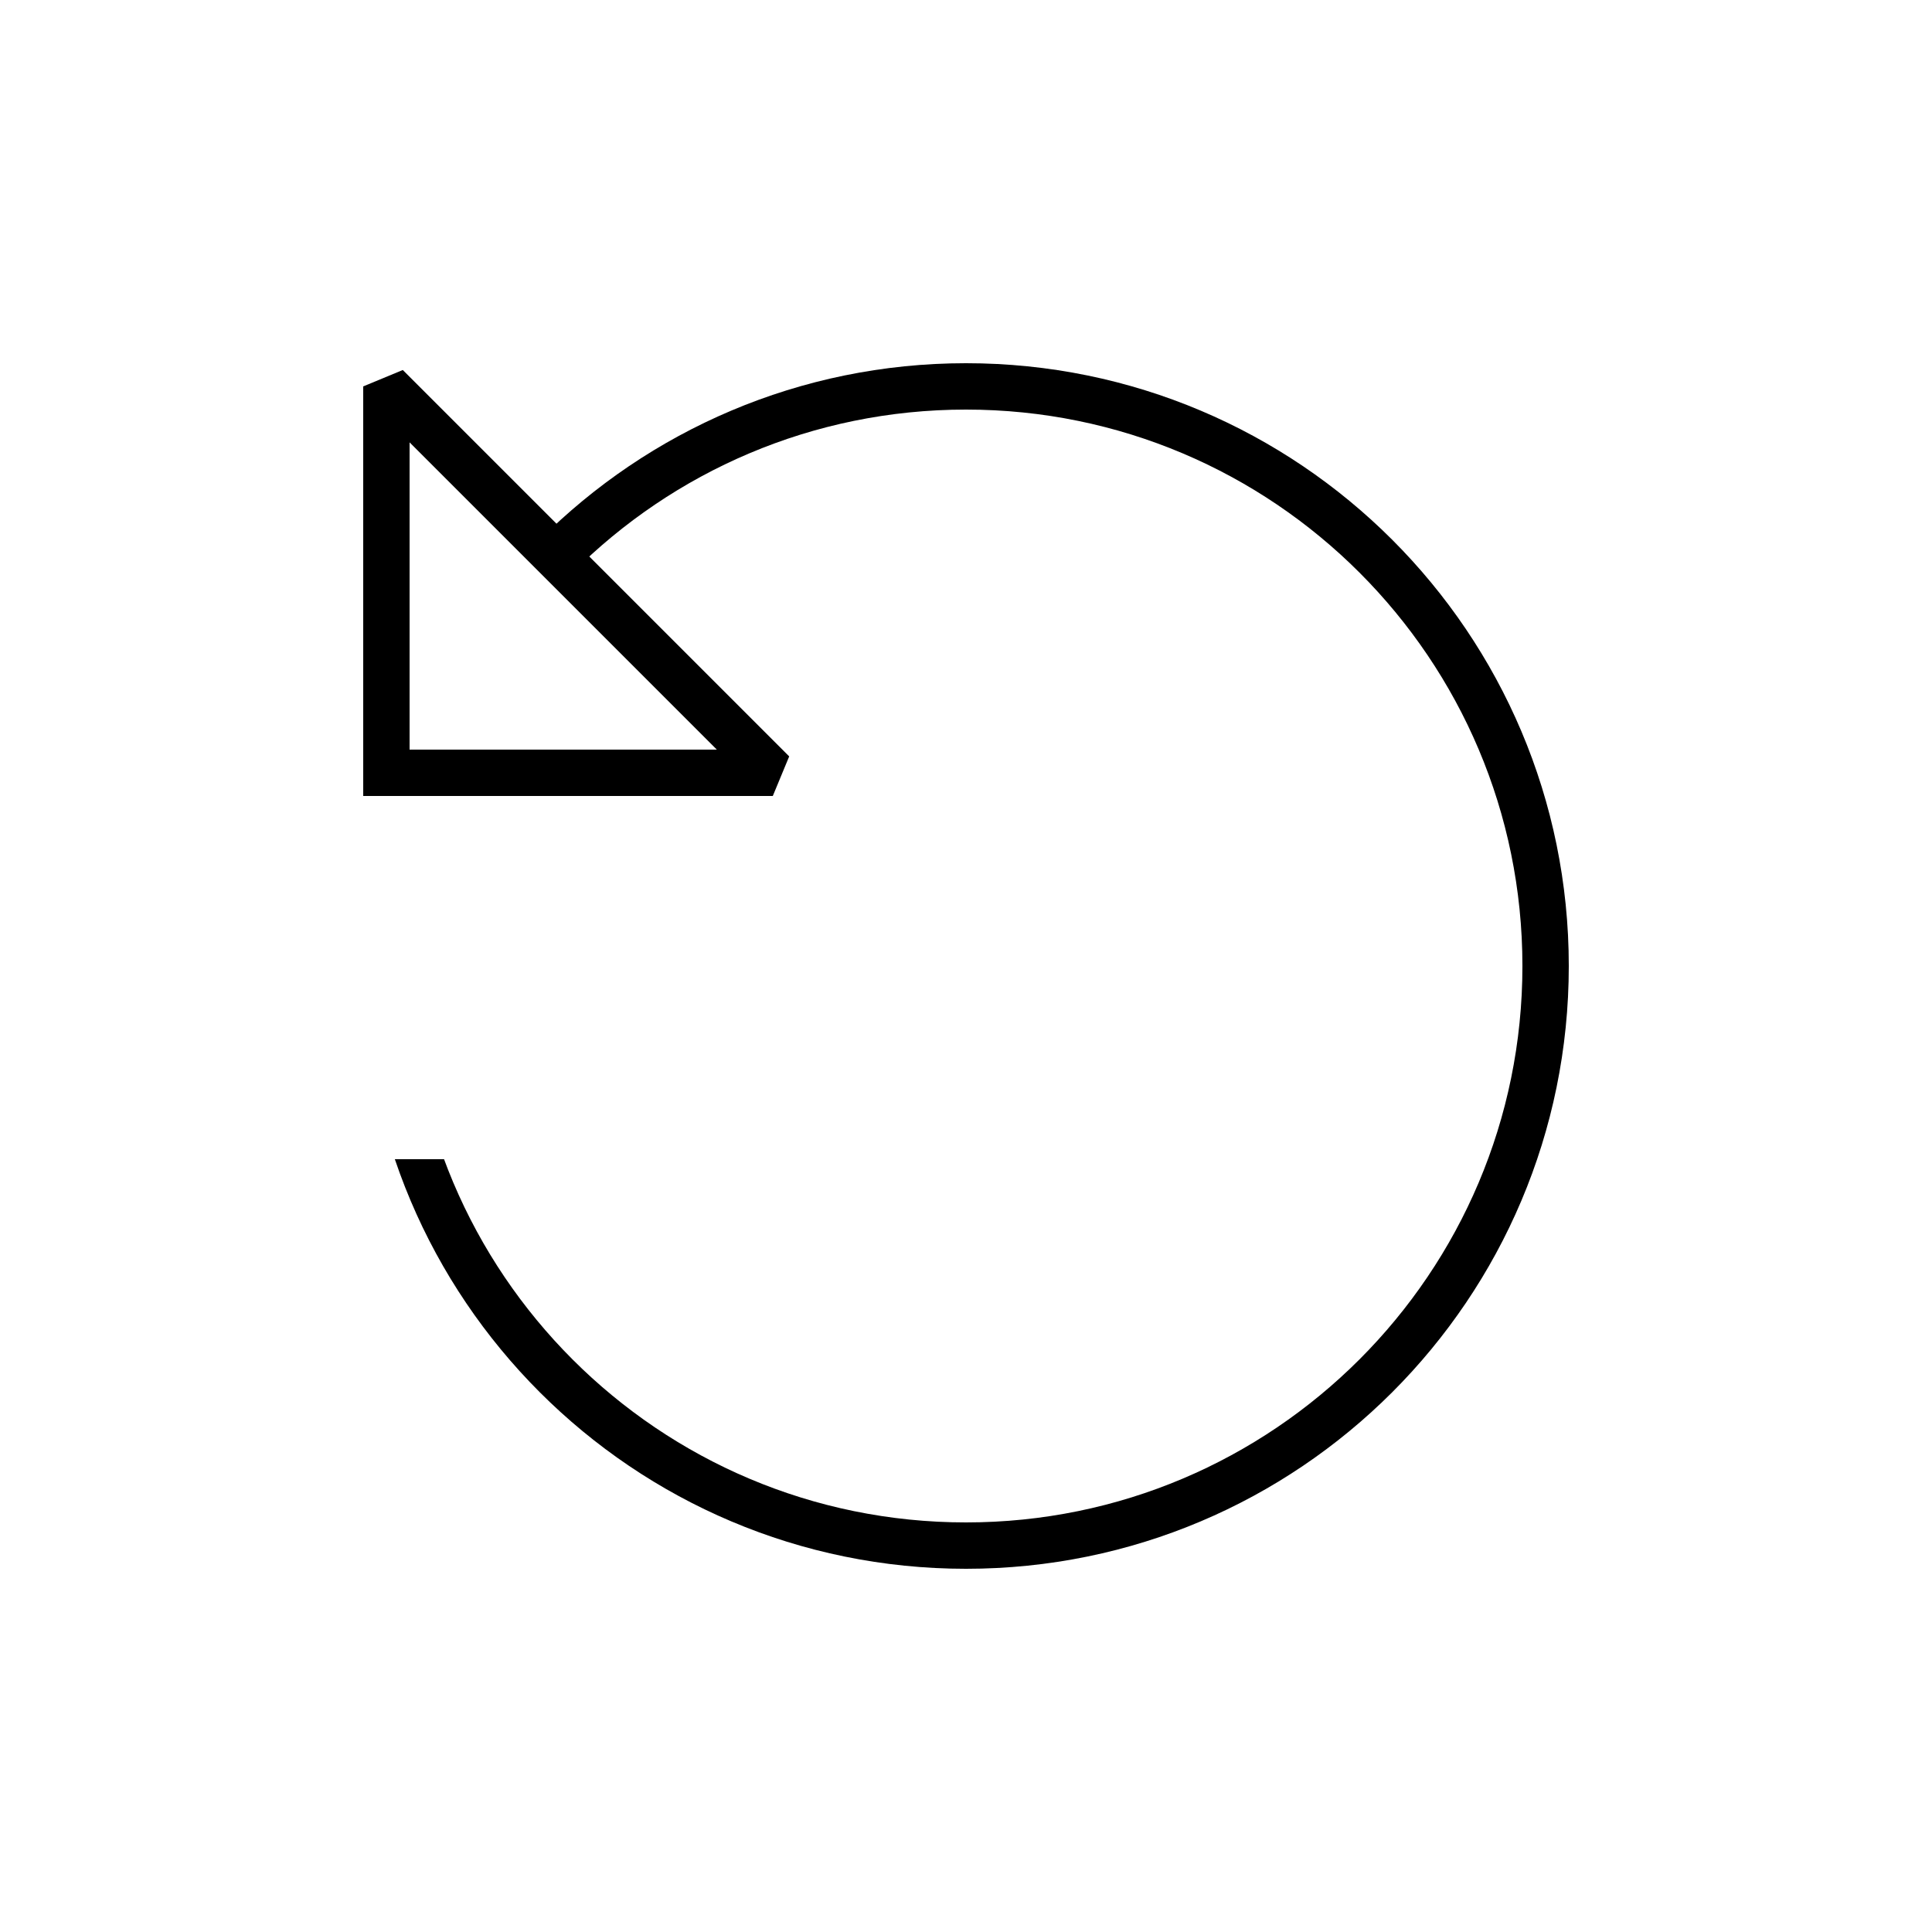
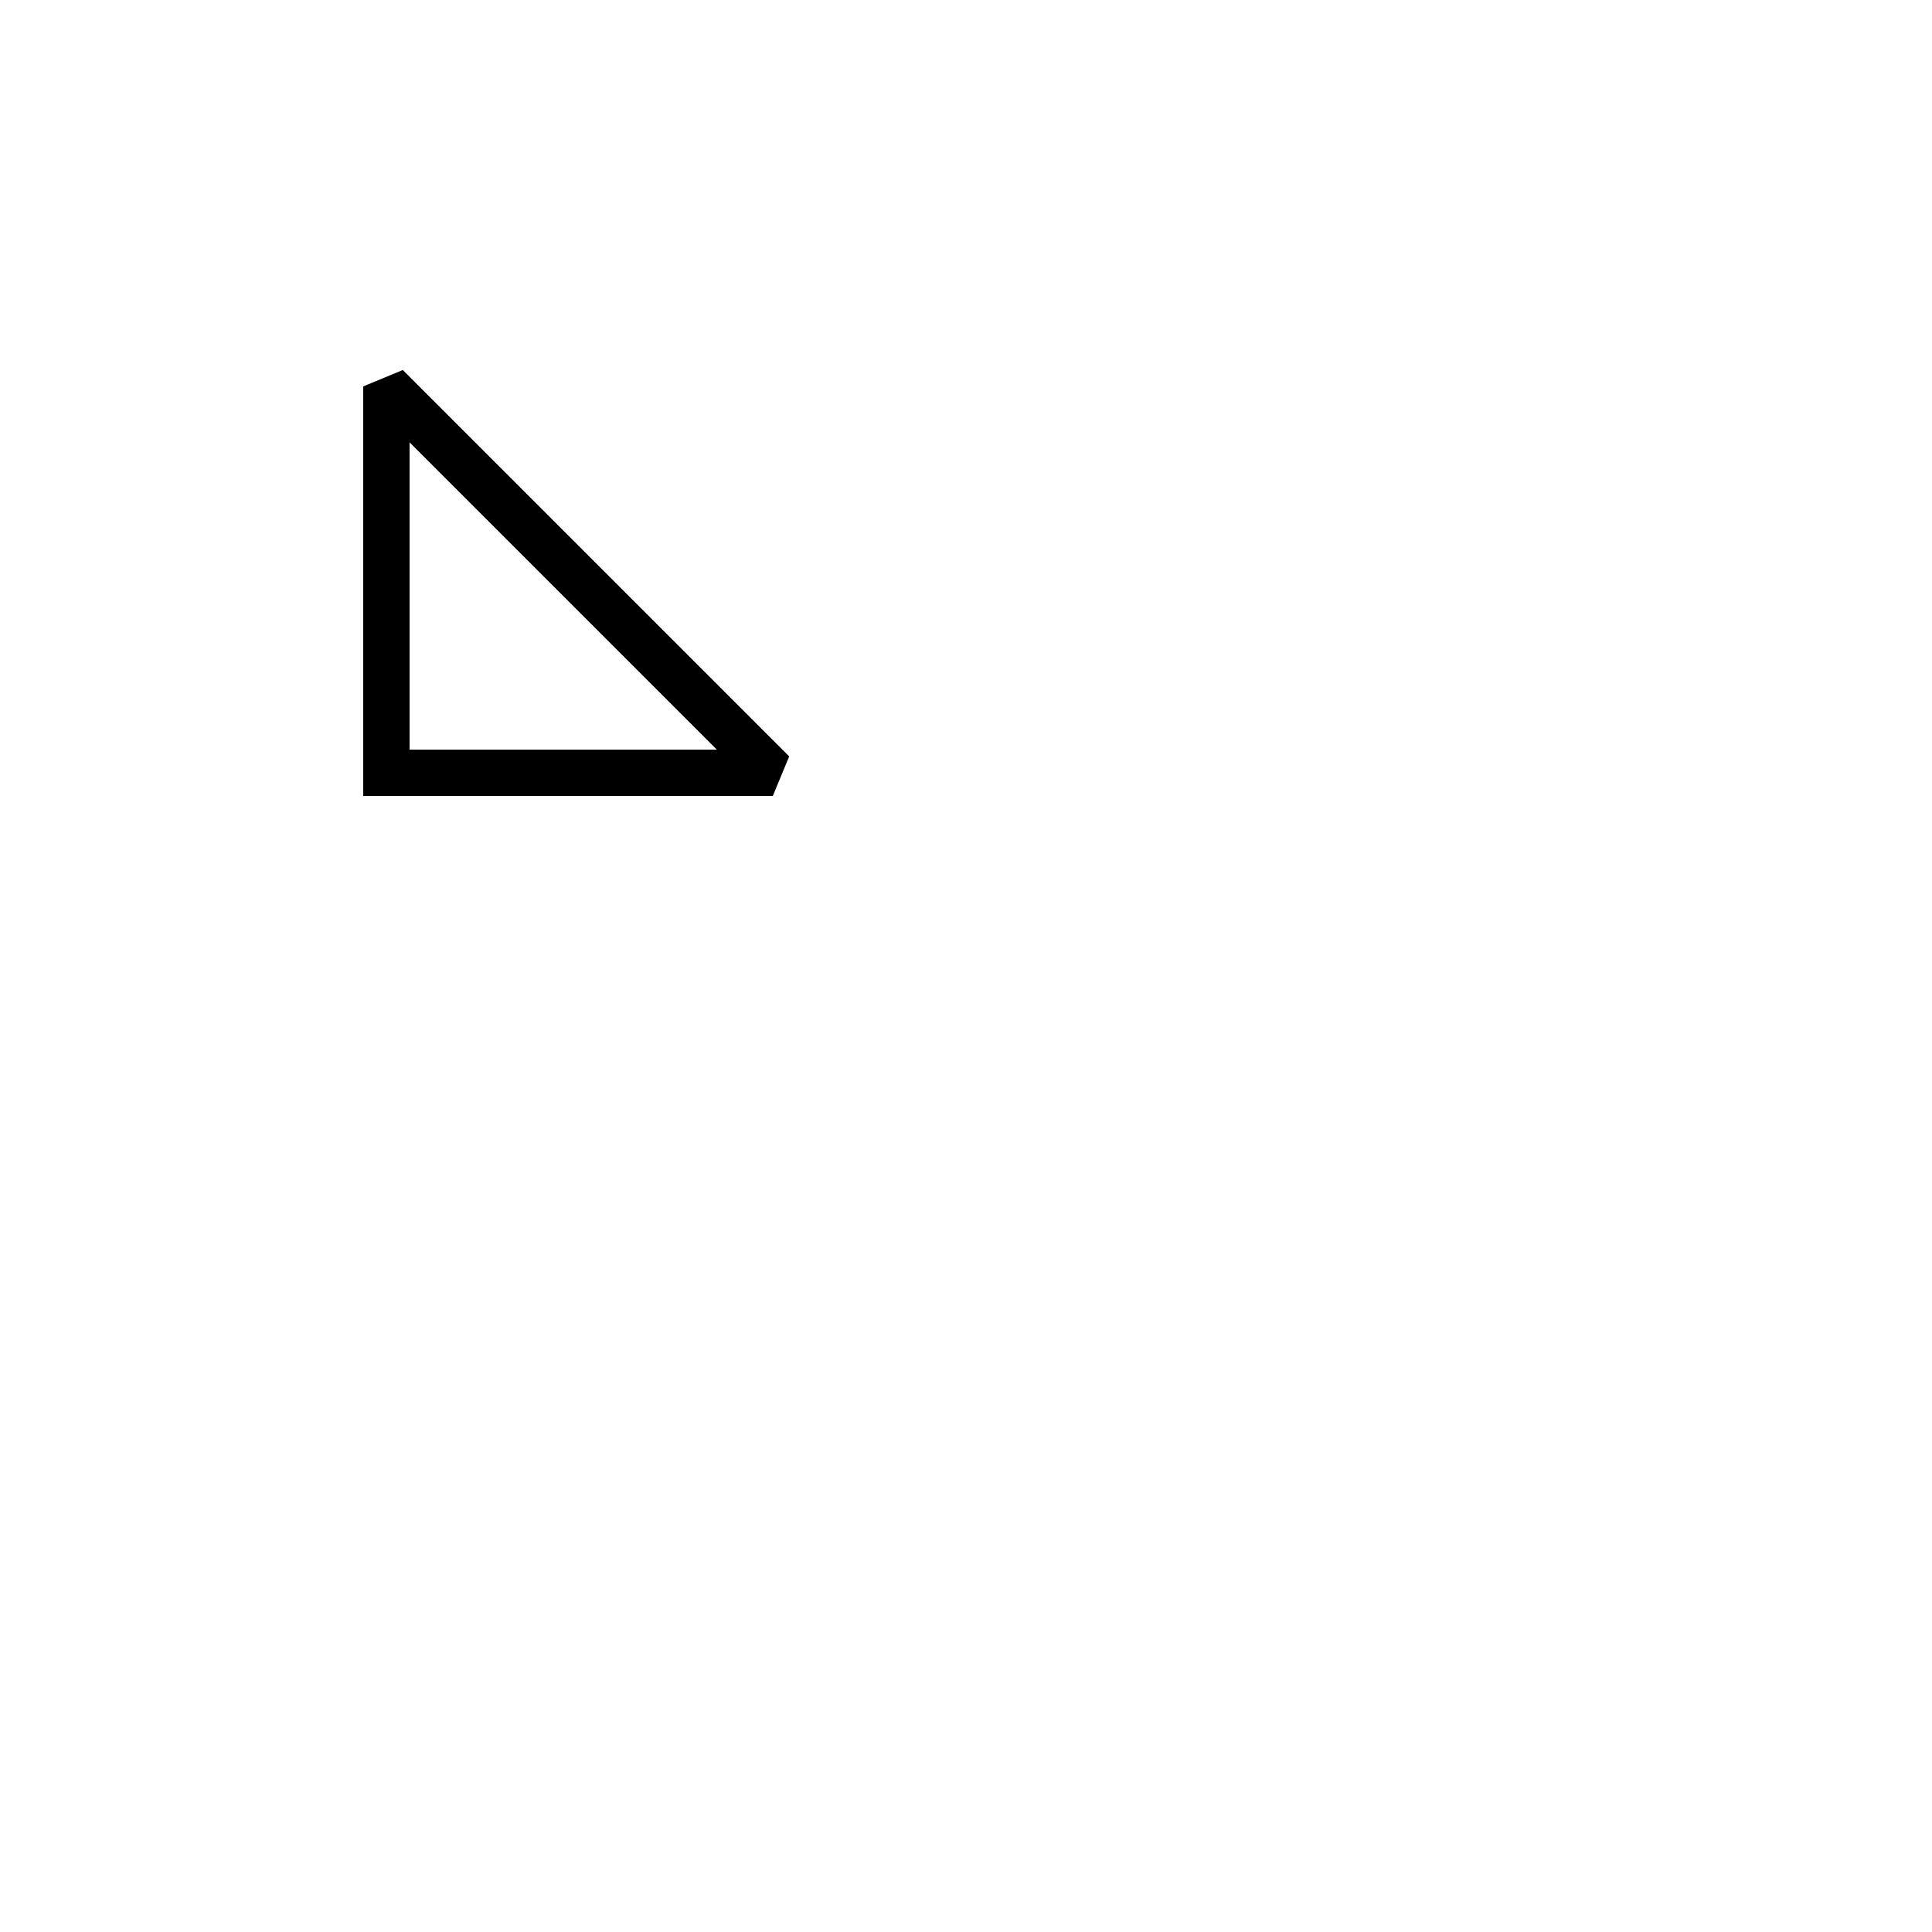
<svg xmlns="http://www.w3.org/2000/svg" xmlns:ns1="https://boxy-svg.com" viewBox="0 0 500 500">
-   <ellipse style="stroke: rgb(0, 0, 0); stroke-miterlimit: 30; fill: rgb(255, 255, 255); stroke-width: 12px;" cx="250" cy="250" rx="150" ry="150" />
-   <rect x="45.431" y="200" width="154.569" height="100" style="stroke: rgb(0, 0, 0); fill: rgb(255, 255, 255); stroke-width: 0px;" />
-   <path d="M 100 100 L 200 200 L 100 200 L 100 100 Z" ns1:shape="triangle 100 100 100 100 0 0 1@e90a970d" style="stroke: rgb(0, 0, 0); fill: rgb(255, 255, 255); stroke-width: 12px; stroke-miterlimit: 2;" />
+   <path d="M 400 143.934 C 372.855 116.789 335.355 100 293.934 100 C 252.513 100 215.013 116.789 187.868 143.934 C 160.723 171.079 143.934 208.579 143.934 250 C 143.934 291.421 160.723 328.921 187.868 356.066 C 215.013 383.211 252.513 400 293.934 400 C 335.355 400 372.855 383.211 400 356.066" style="stroke: rgb(0, 0, 0); stroke-miterlimit: 30; fill: rgb(255, 255, 255); stroke-width: 12px; fill-opacity: 0; transform-origin: 271.967px 250px;" transform="matrix(-1, 0, 0, -1, -0.000056, 0.000003)" />
+   <path d="M 100 100 L 200 200 L 100 200 L 100 100 Z" ns1:shape="triangle 100 100 100 100 0 0 1@e90a970d" style="stroke: rgb(0, 0, 0); fill: rgb(255, 255, 255); stroke-width: 12px; stroke-miterlimit: 2; fill-opacity: 0;" />
</svg>
